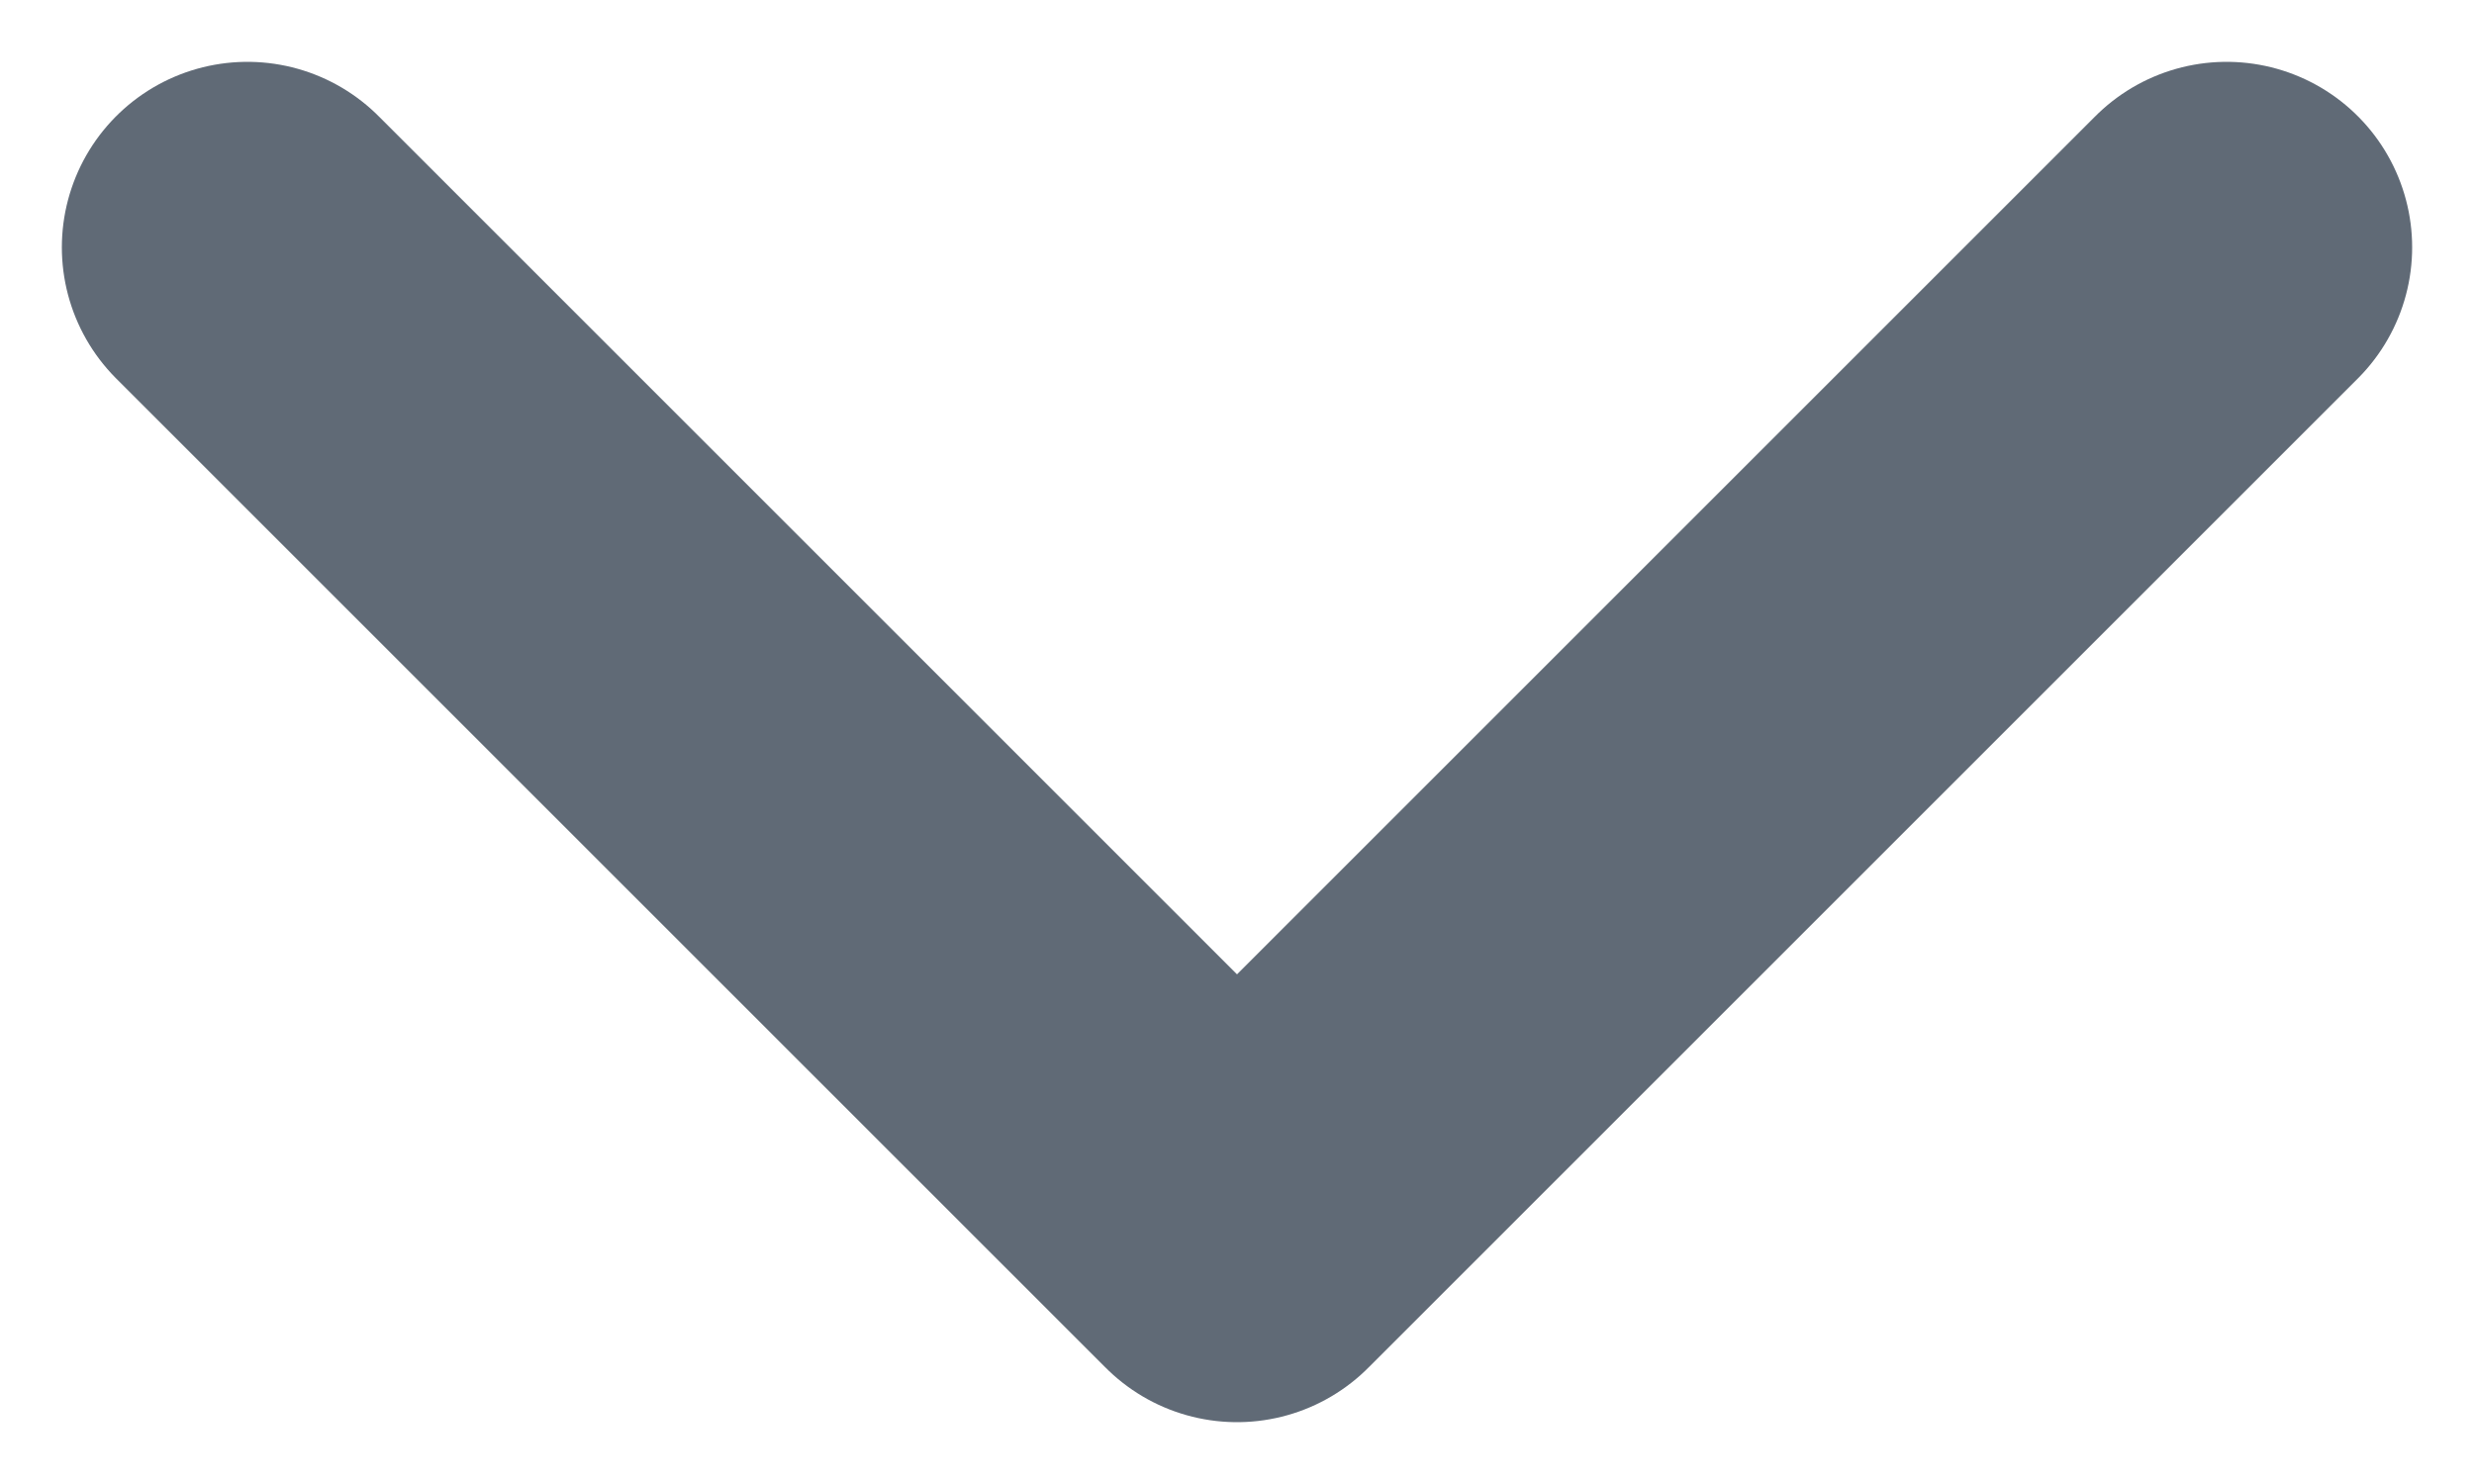
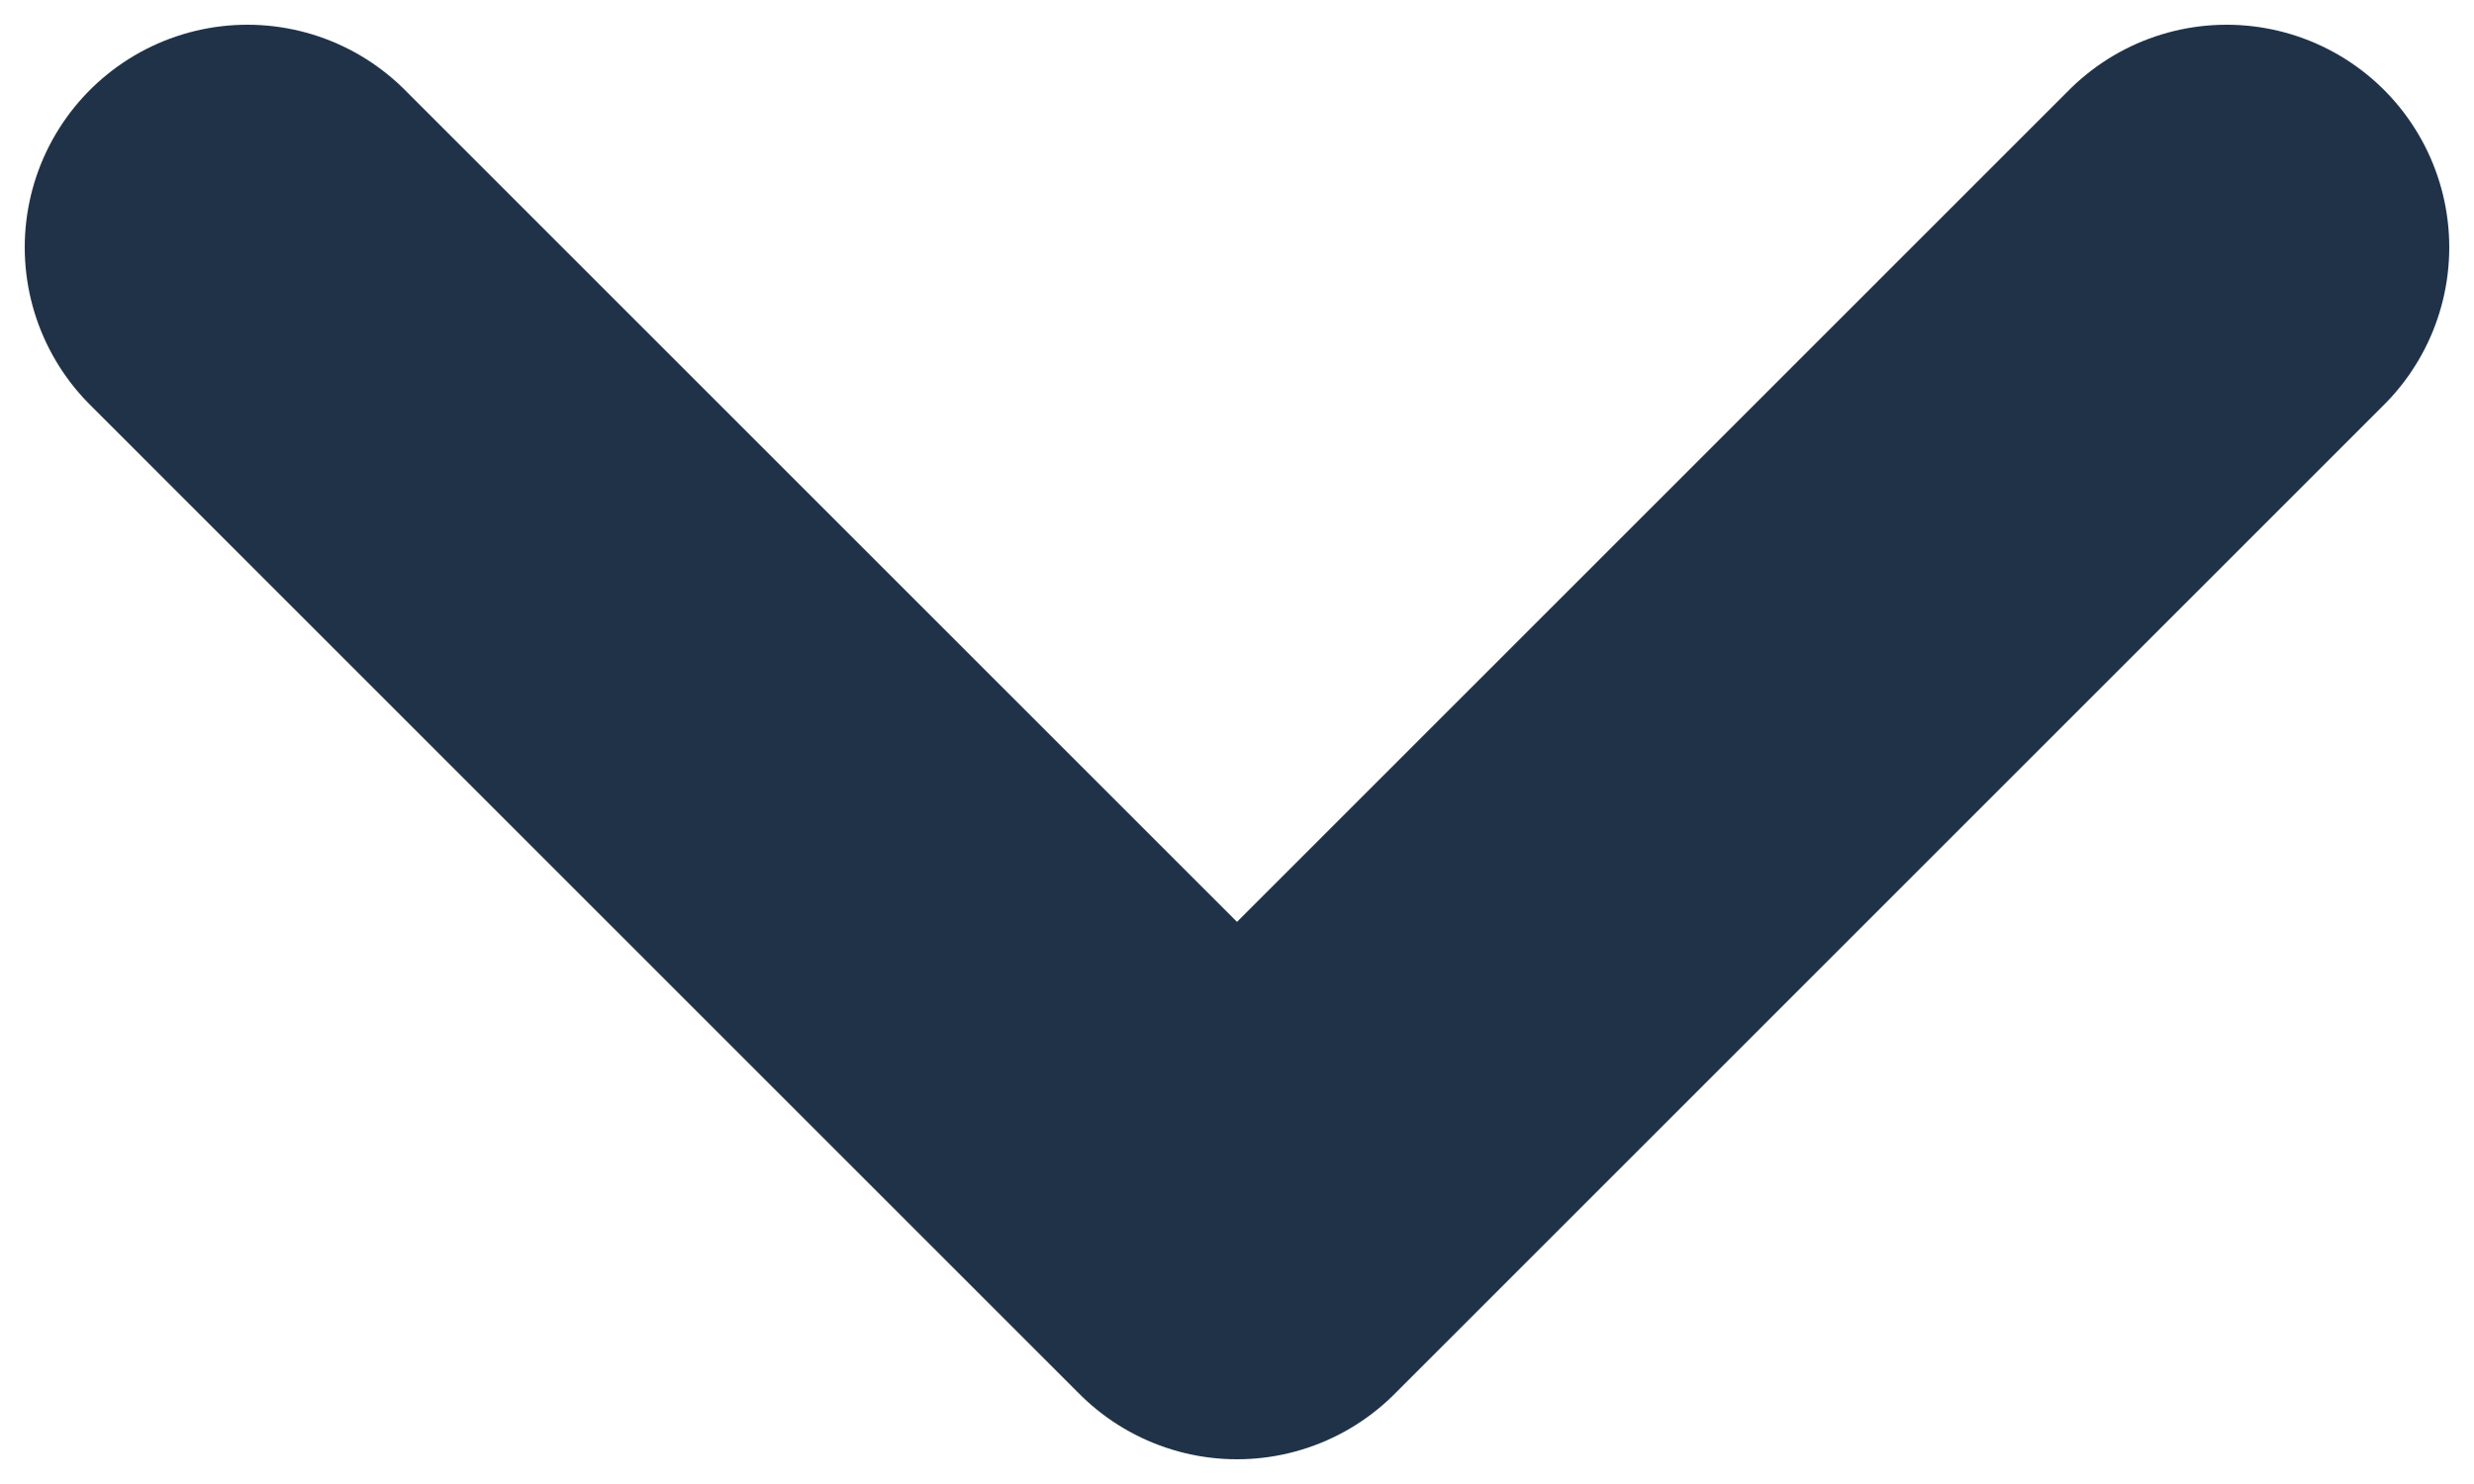
<svg xmlns="http://www.w3.org/2000/svg" width="10" height="6" viewBox="0 0 10 6">
-   <path d="M1 1 L5 5 L9 1" fill="none" stroke="#606A76" stroke-width="1.5" stroke-linecap="round" stroke-linejoin="round" />
+   <path d="M1 1L5 5L9 1" fill="none" stroke="#1f3248" stroke-width="1.8" stroke-linecap="round" stroke-linejoin="round" />
</svg>
